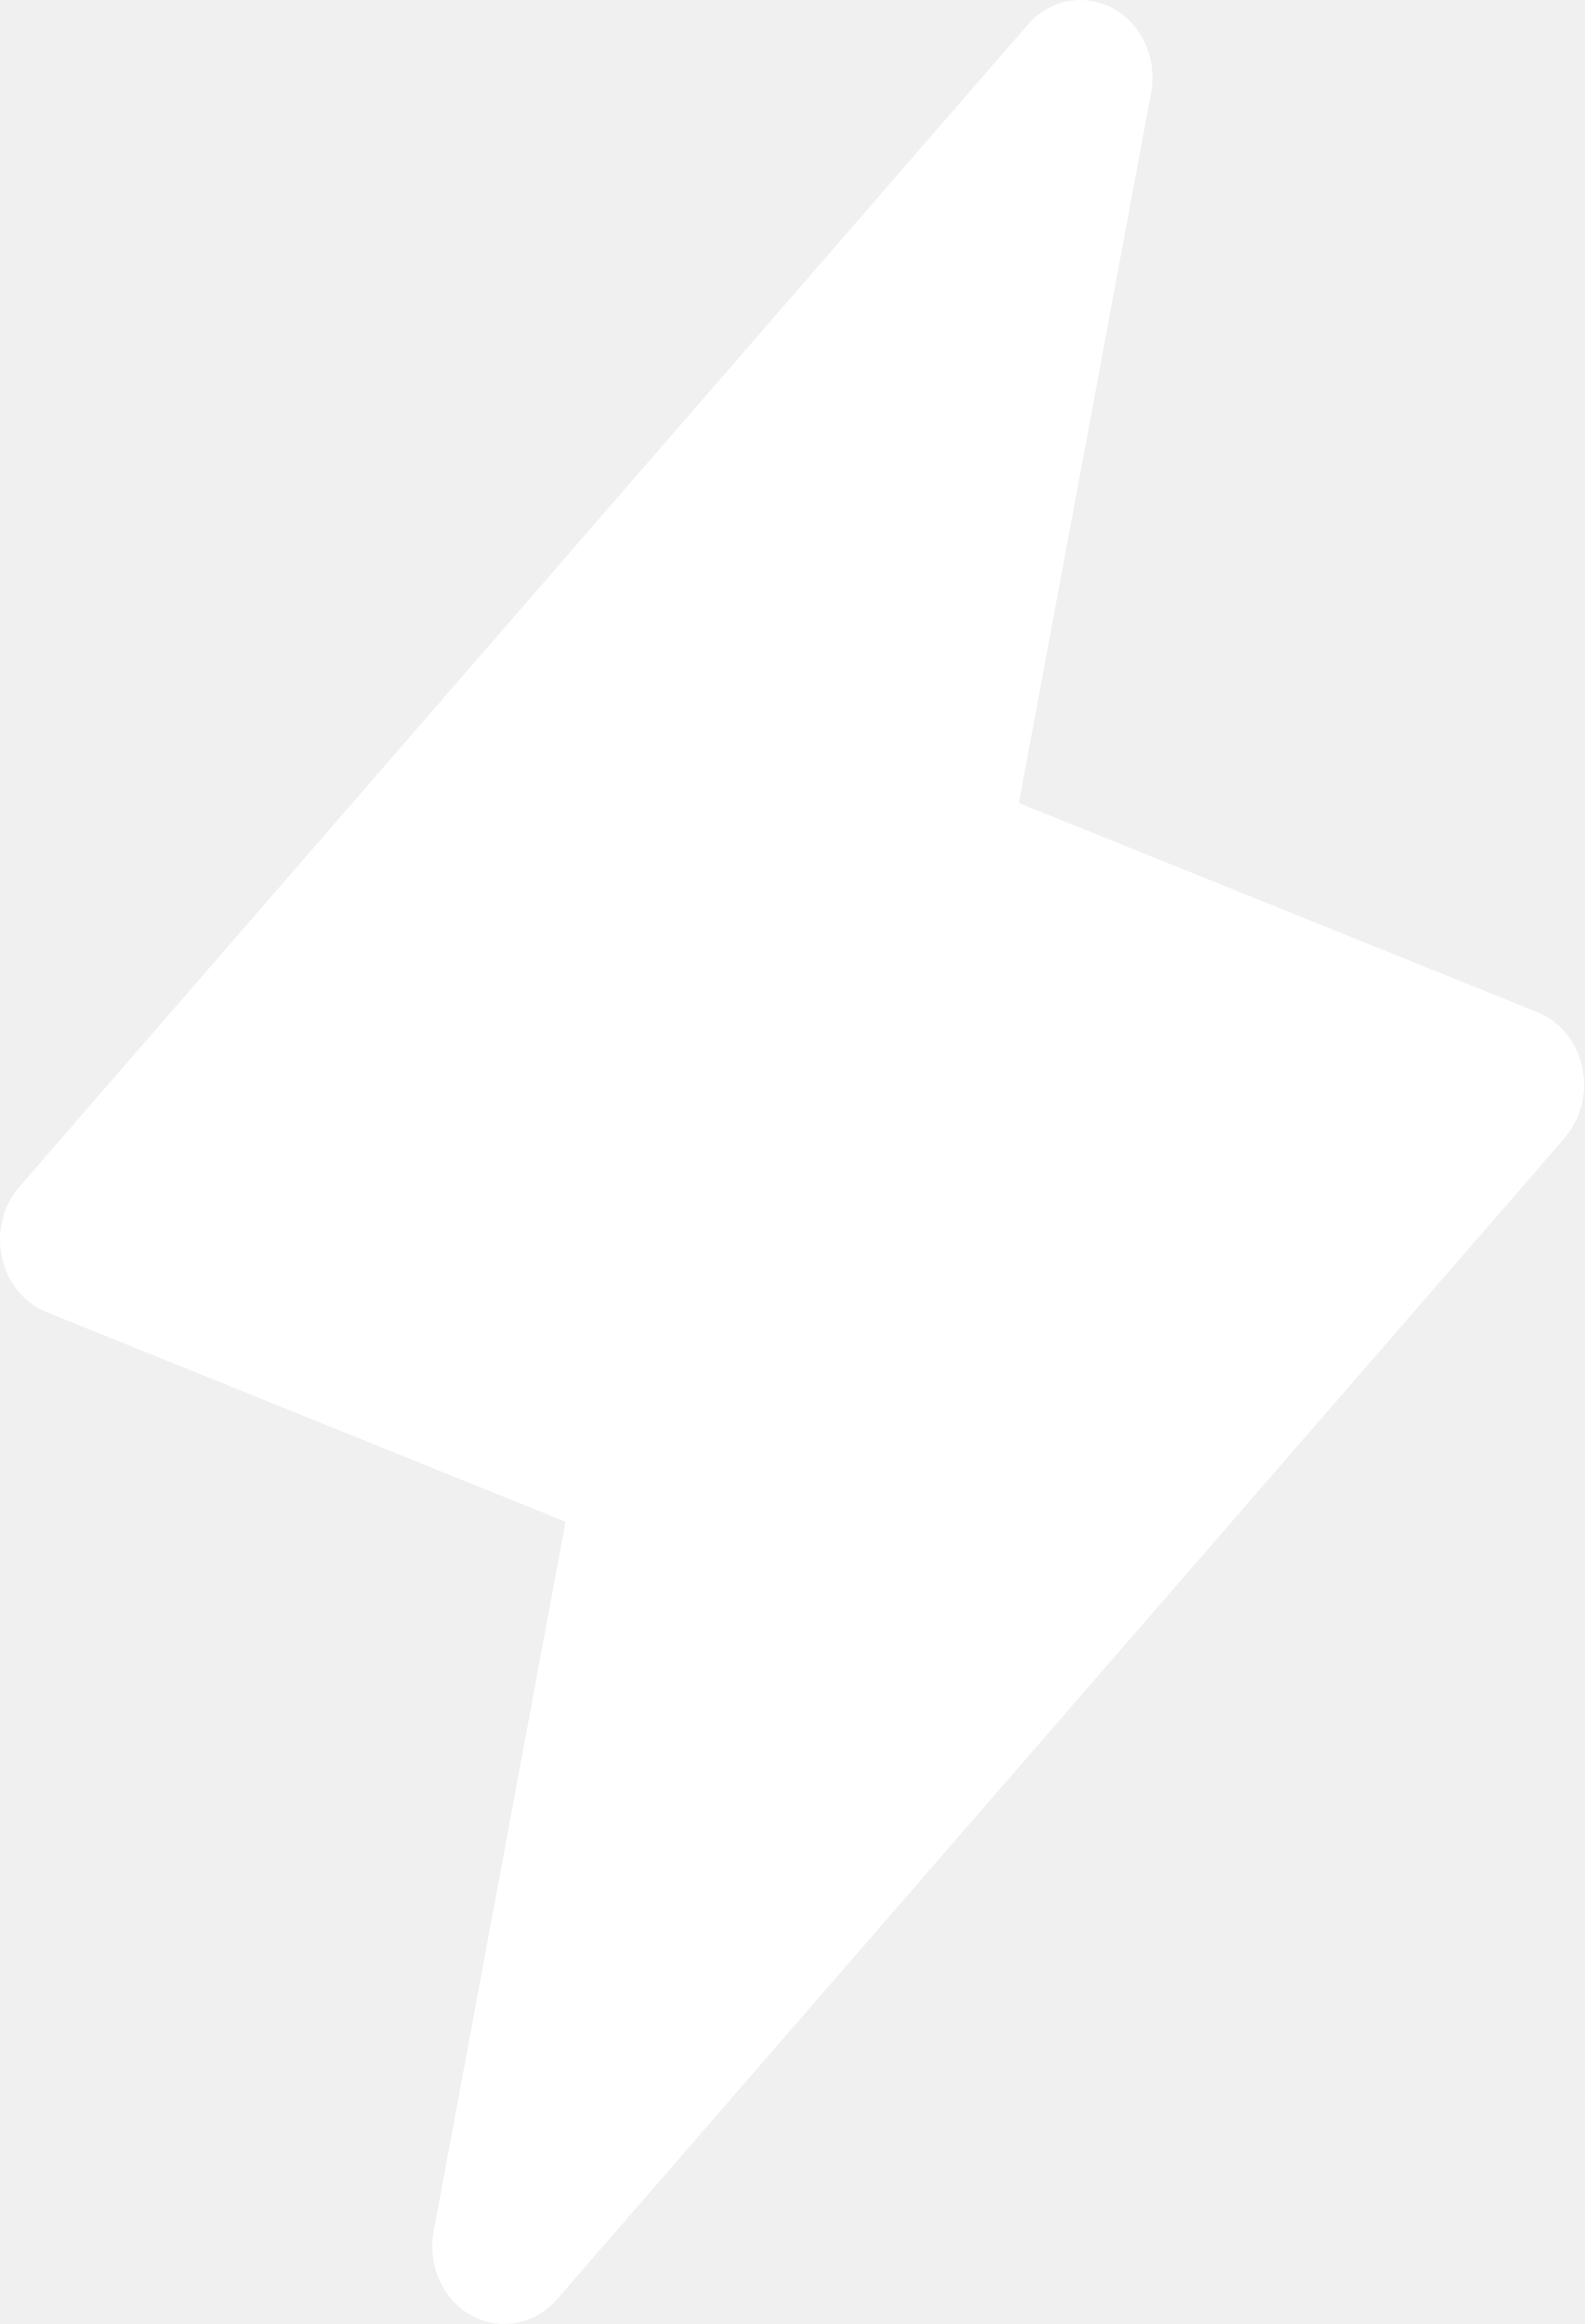
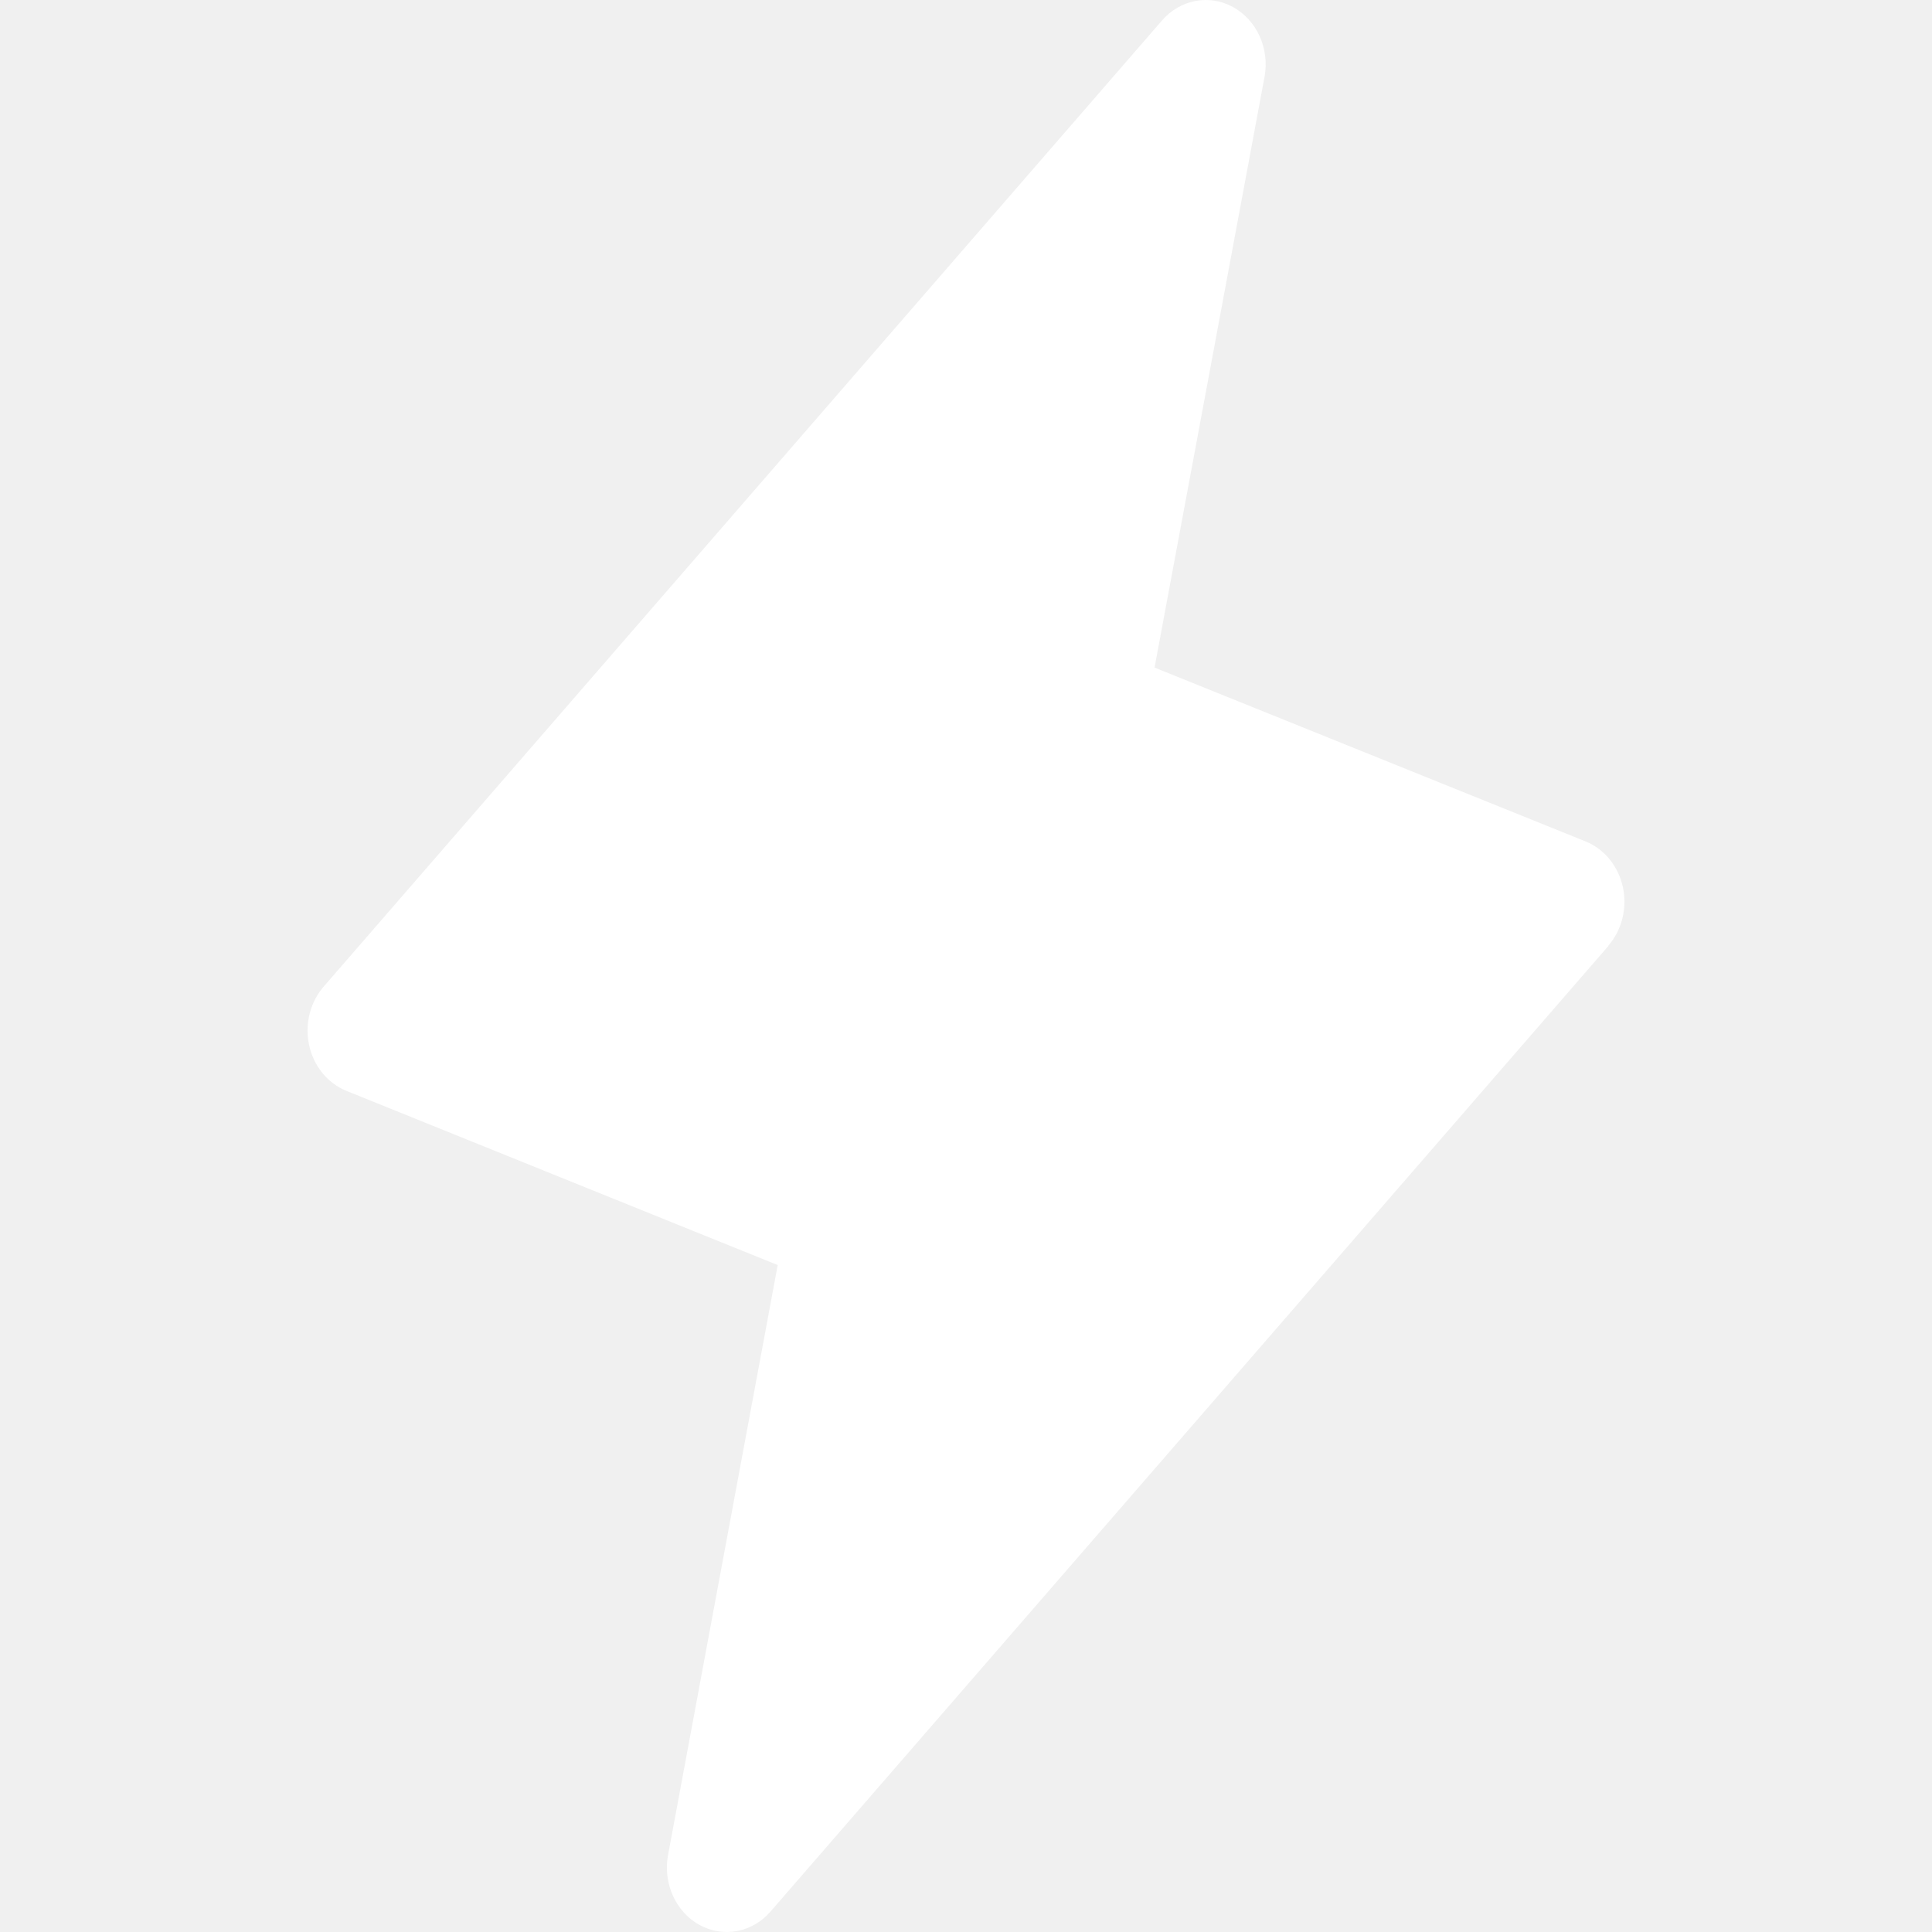
- <svg xmlns="http://www.w3.org/2000/svg" width="152" height="223" viewBox="0 0 152 223" fill="none">
+ <svg xmlns="http://www.w3.org/2000/svg" width="223" height="223" viewBox="-35.5 0 223 223" fill="none">
  <path d="M150.167 109.163L53.428 220.65C52.403 221.826 51.05 222.613 49.573 222.89C48.096 223.167 46.575 222.919 45.24 222.185C43.905 221.451 42.829 220.27 42.173 218.82C41.517 217.369 41.317 215.729 41.604 214.146L54.266 146.019L4.489 125.914C3.42 125.484 2.467 124.776 1.714 123.853C0.962 122.93 0.434 121.82 0.177 120.624C-0.08 119.428 -0.057 118.182 0.243 116.997C0.544 115.813 1.112 114.727 1.898 113.837L98.636 2.35C99.661 1.174 101.015 0.387 102.492 0.11C103.969 -0.167 105.489 0.081 106.824 0.815C108.159 1.549 109.236 2.73 109.892 4.18C110.548 5.631 110.748 7.271 110.461 8.854L97.764 77.055L147.541 97.132C148.602 97.565 149.548 98.273 150.294 99.192C151.041 100.112 151.566 101.215 151.822 102.404C152.078 103.593 152.058 104.832 151.763 106.011C151.468 107.19 150.908 108.273 150.132 109.163H150.167Z" fill="white" />
</svg>
